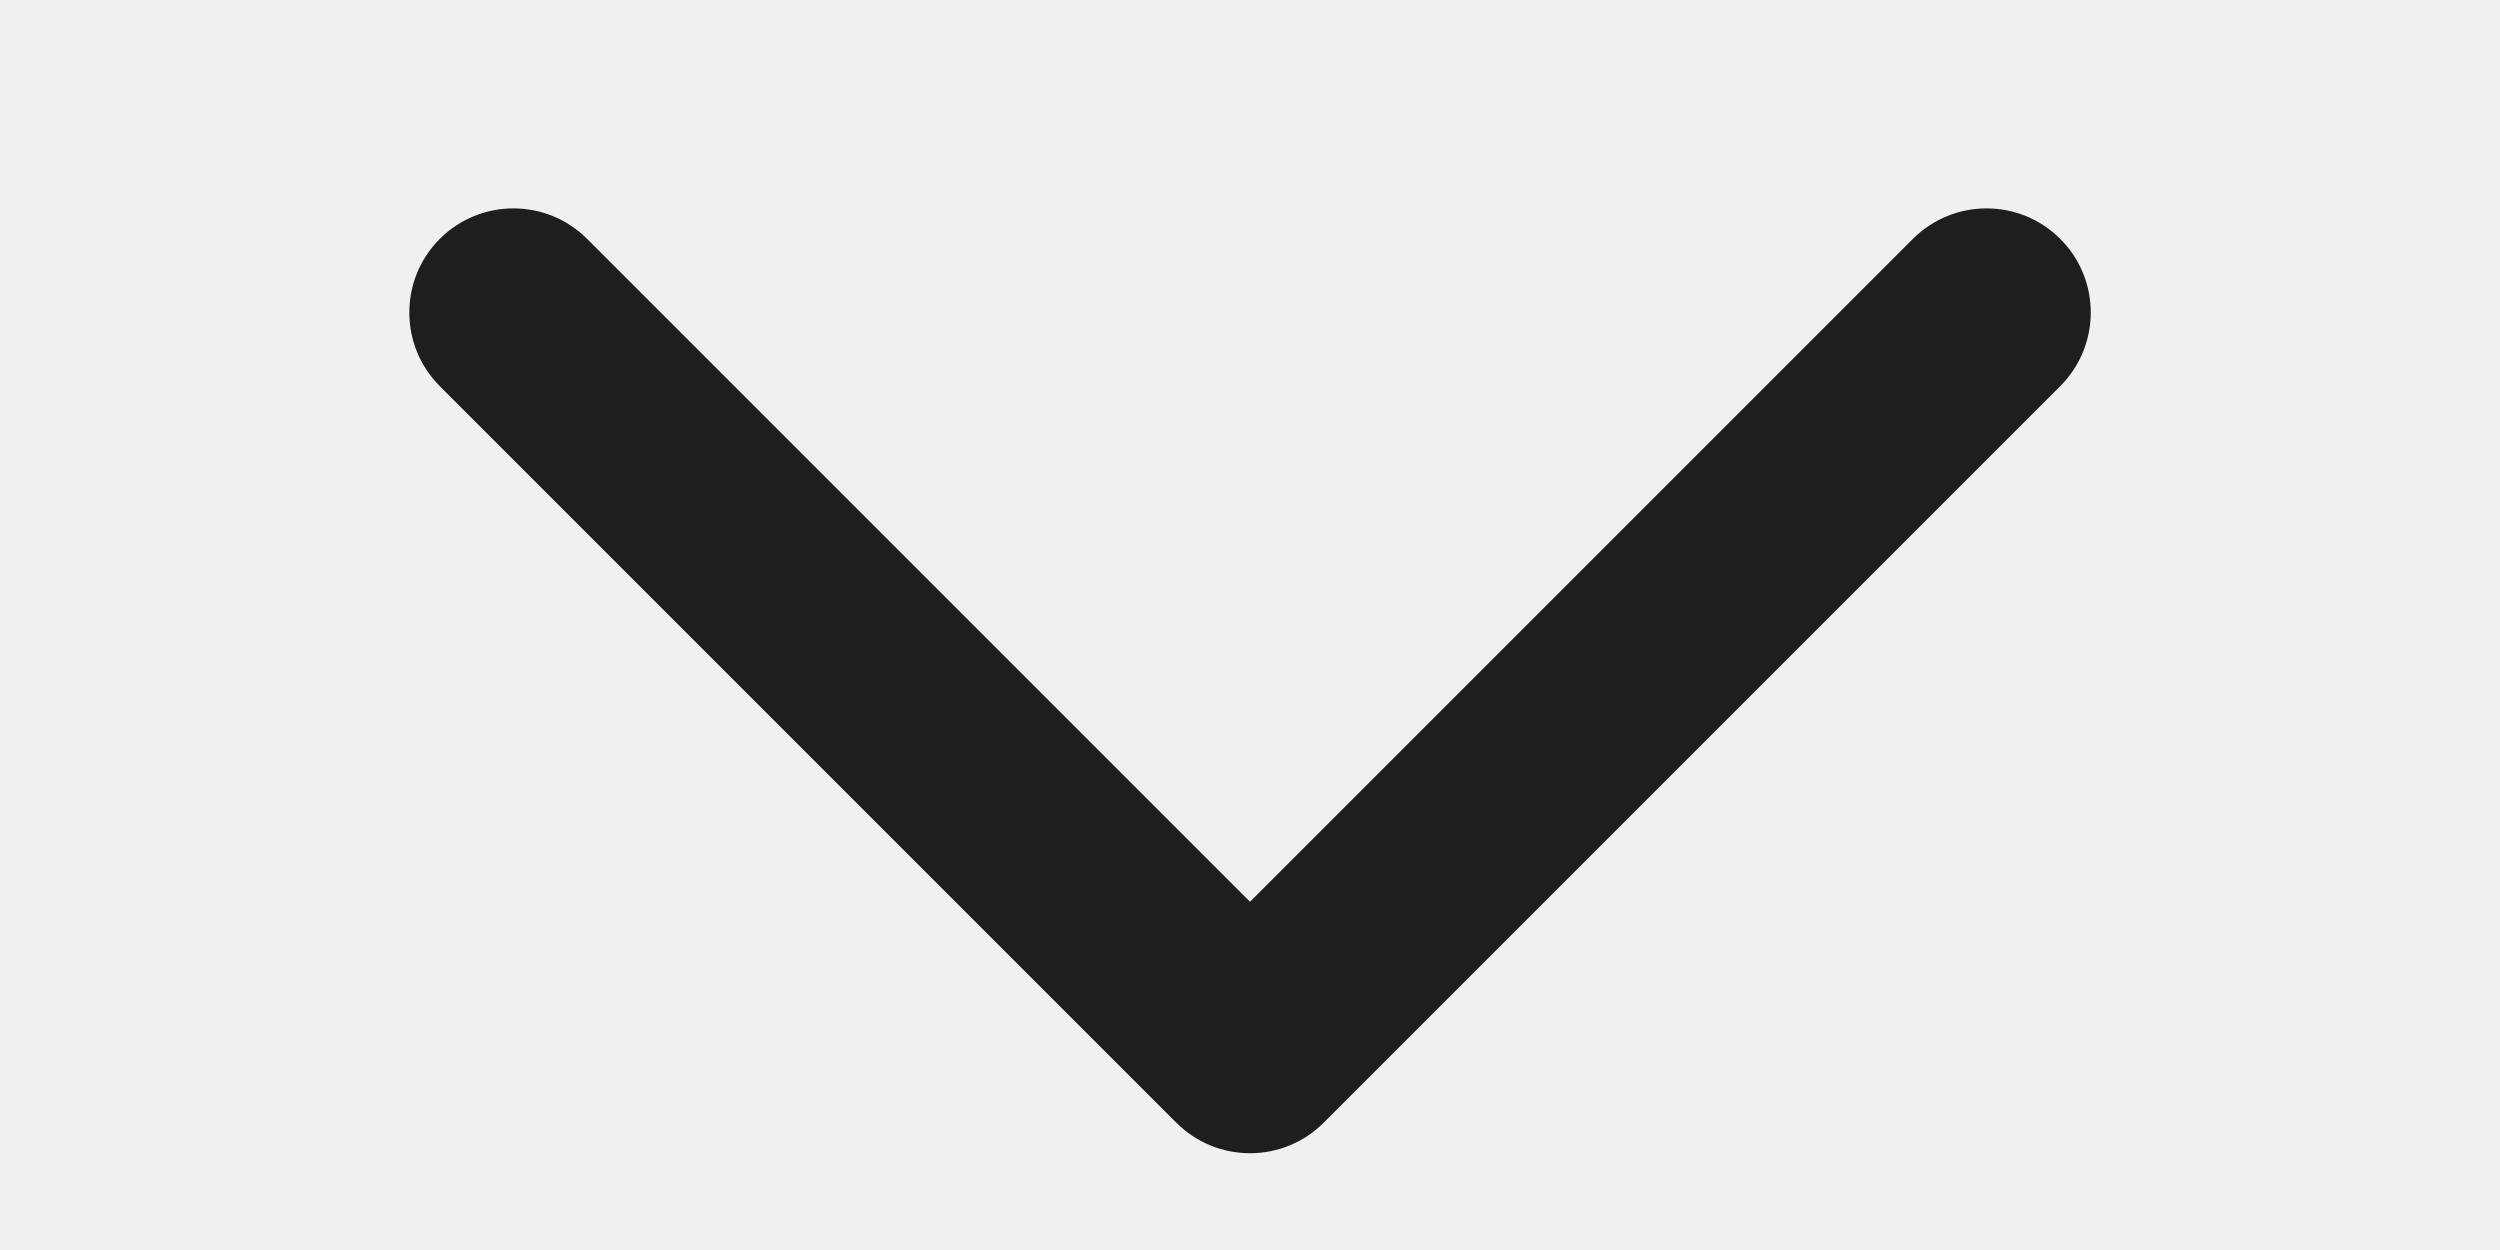
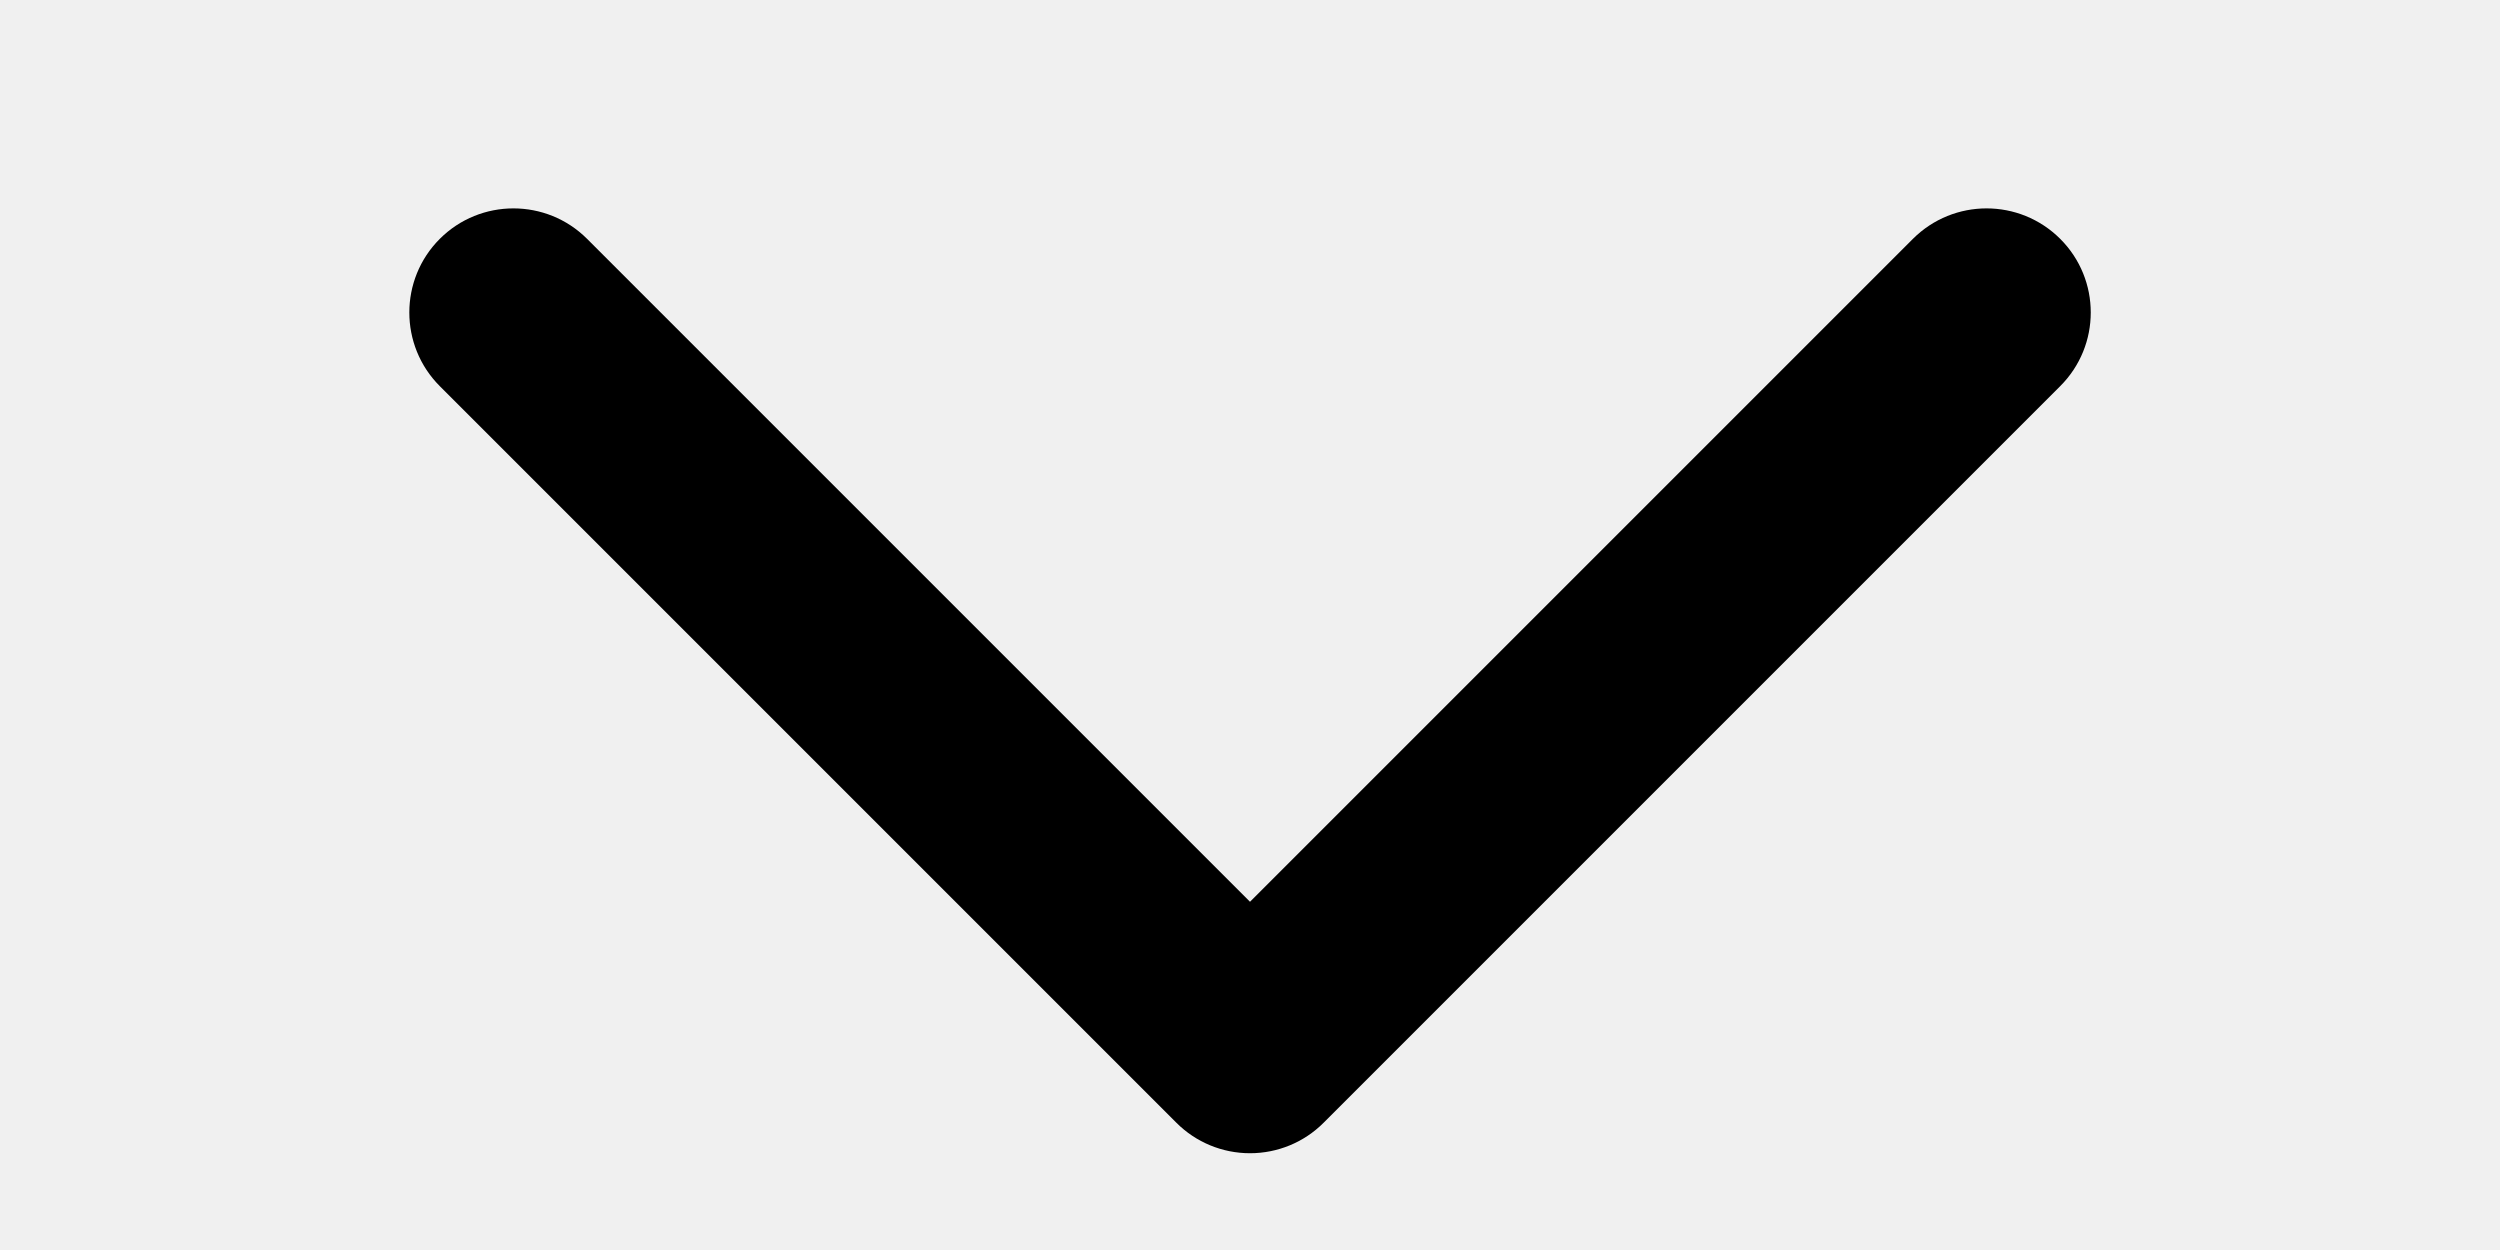
<svg xmlns="http://www.w3.org/2000/svg" width="24" height="12" viewBox="0 0 24 12" fill="none">
  <g clip-path="url(#clip0_31_1681)">
-     <path fill-rule="evenodd" clip-rule="evenodd" d="M12 8.657L18.364 2.293C18.755 1.903 19.387 1.903 19.778 2.293C20.169 2.683 20.169 3.317 19.778 3.707L12.707 10.778C12.52 10.966 12.265 11.071 12 11.071C11.735 11.071 11.48 10.966 11.293 10.778L4.222 3.707C3.832 3.317 3.832 2.683 4.222 2.293C4.612 1.903 5.246 1.903 5.636 2.293L12 8.657Z" fill="#1E1E1E" />
+     <path fill-rule="evenodd" clip-rule="evenodd" d="M12 8.657L18.364 2.293C18.755 1.903 19.387 1.903 19.778 2.293C20.169 2.683 20.169 3.317 19.778 3.707L12.707 10.778C12.52 10.966 12.265 11.071 12 11.071C11.735 11.071 11.48 10.966 11.293 10.778L4.222 3.707C3.832 3.317 3.832 2.683 4.222 2.293C4.612 1.903 5.246 1.903 5.636 2.293L12 8.657Z" fill="currentColor" />
  </g>
  <defs>
    <clipPath id="clip0_31_1681">
      <rect width="12" height="24" fill="white" transform="translate(0 12) rotate(-90)" />
    </clipPath>
  </defs>
</svg>
